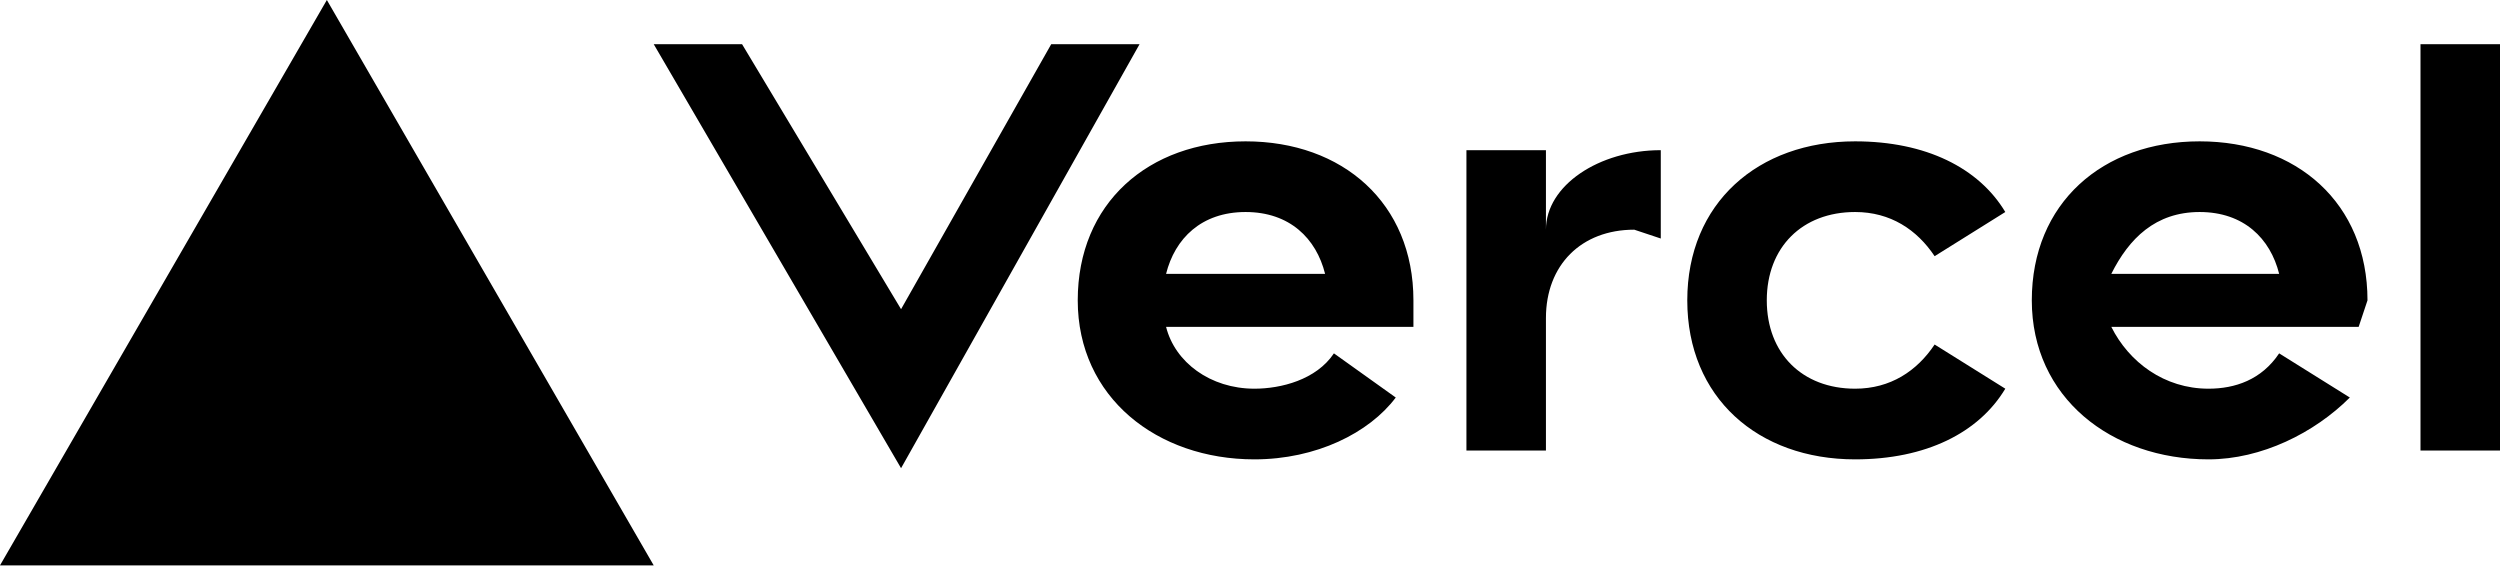
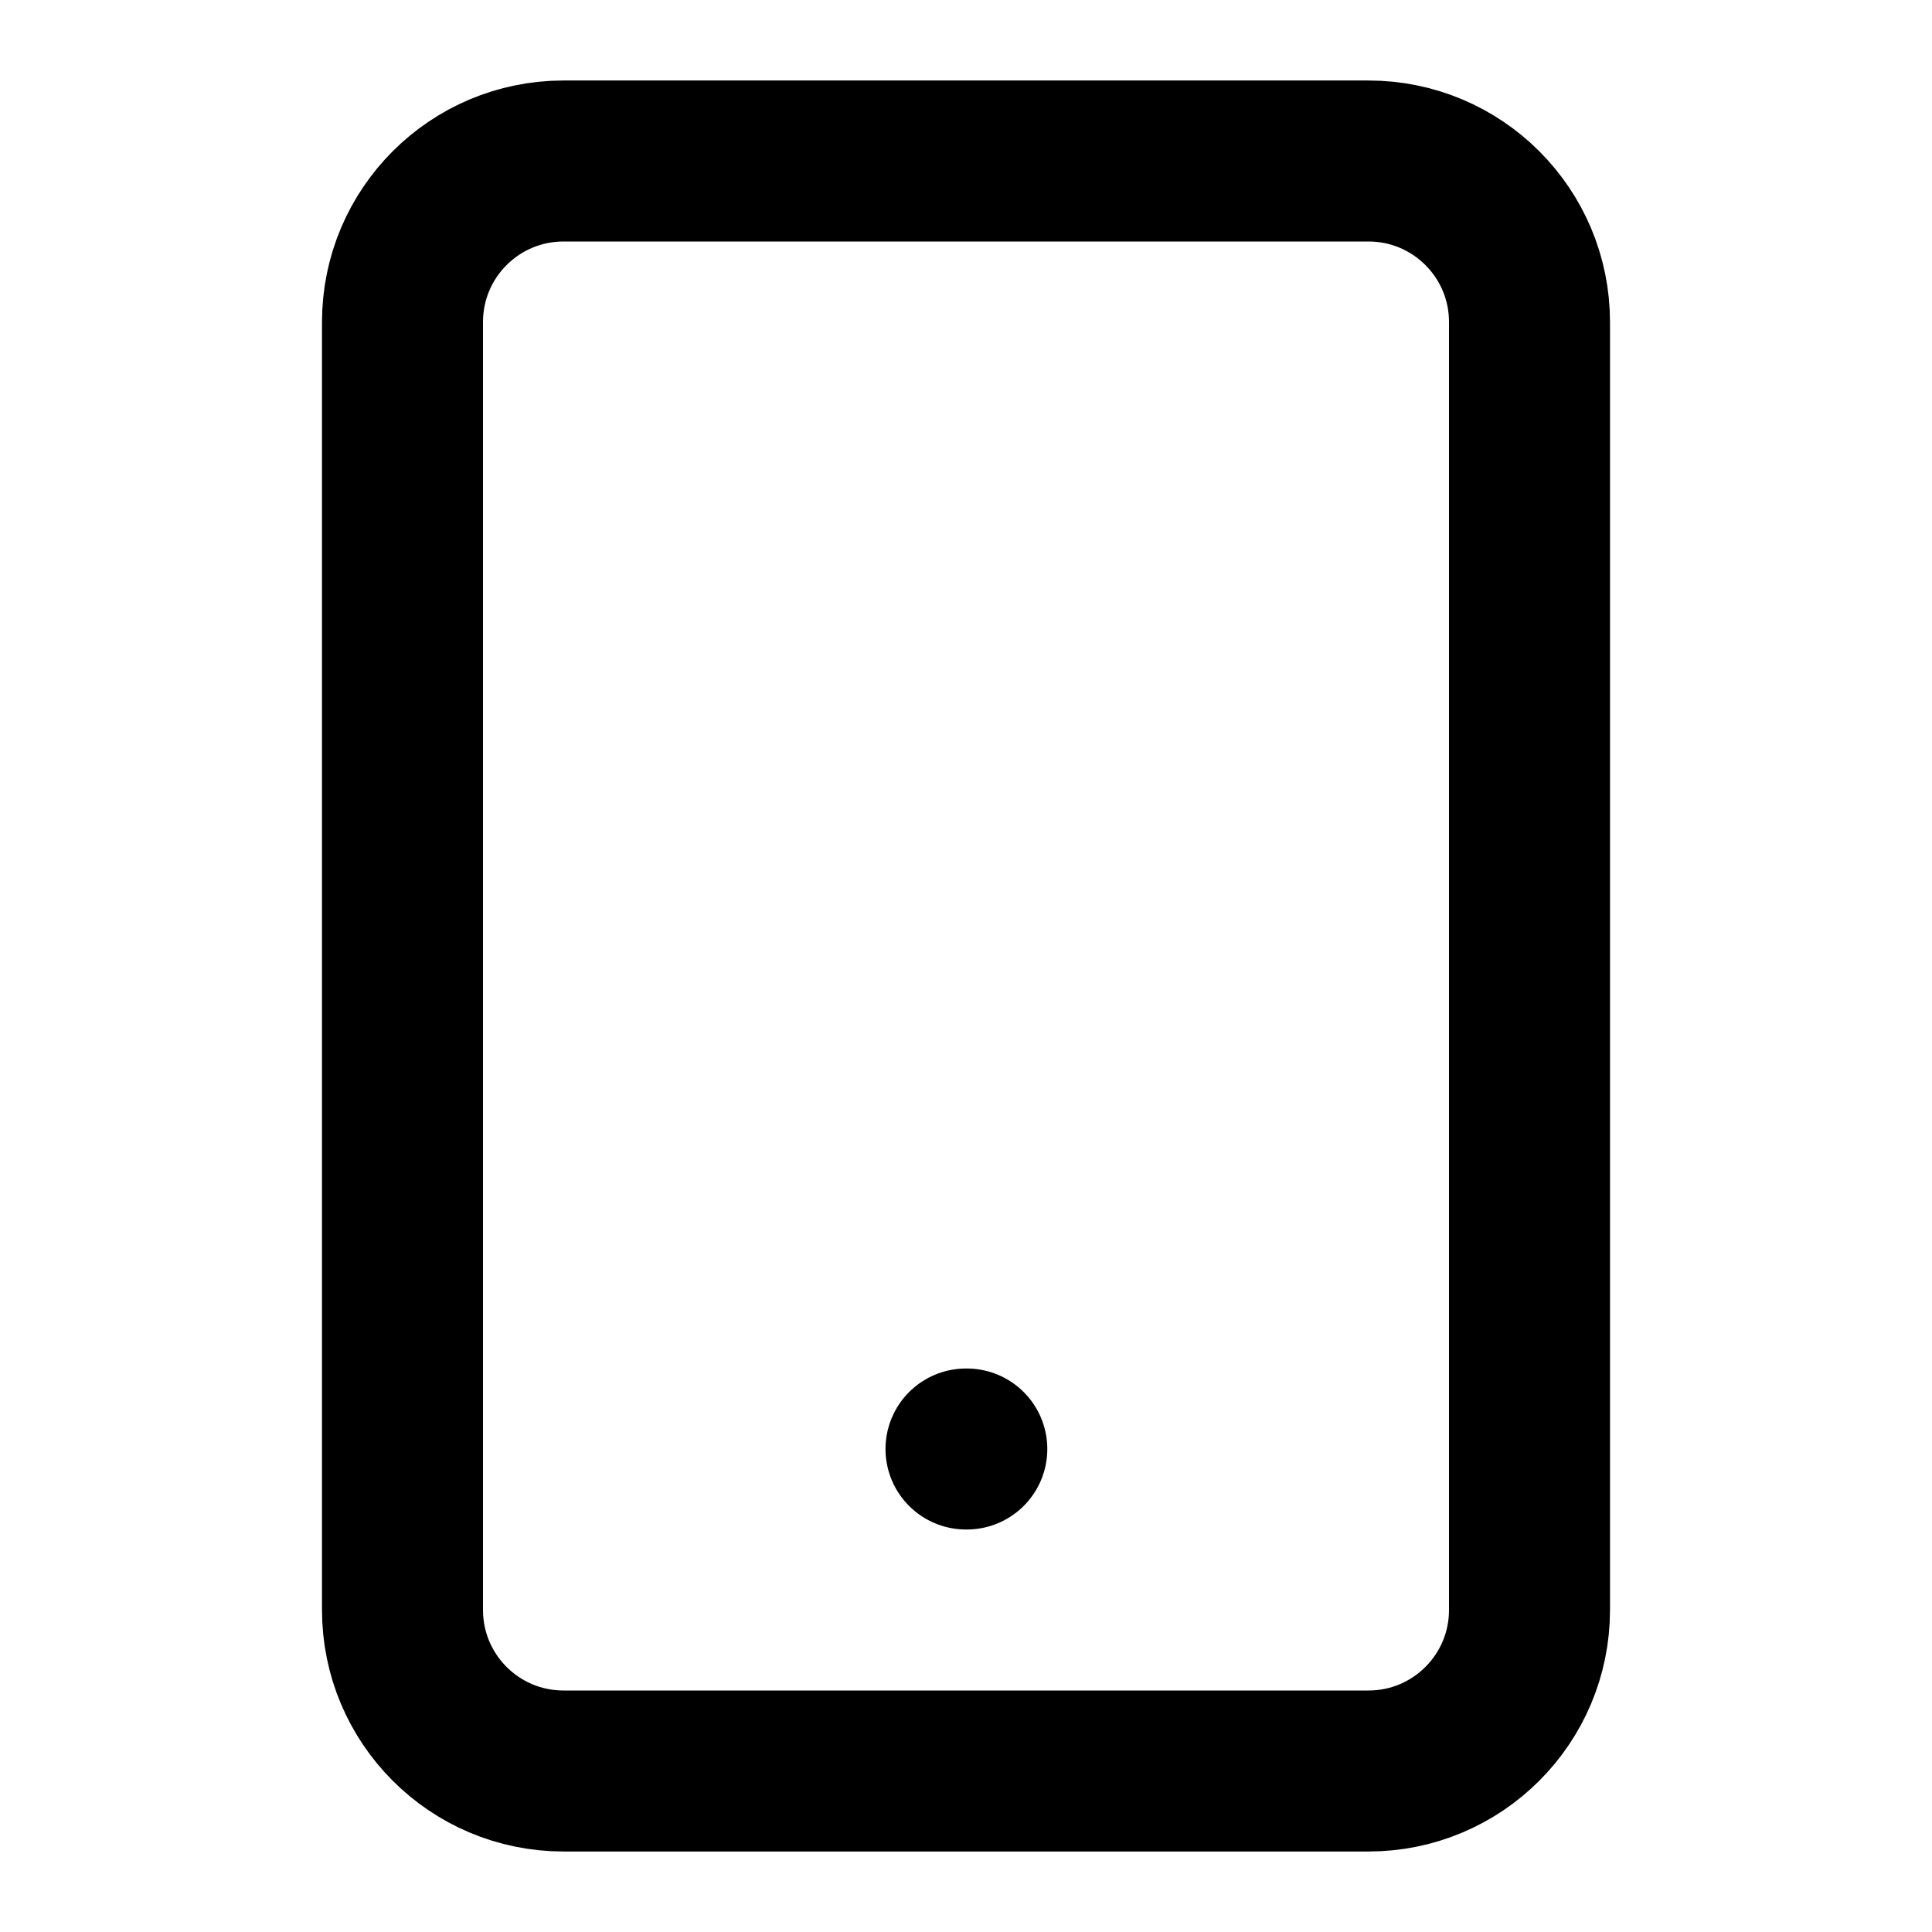
- <svg xmlns="http://www.w3.org/2000/svg" fill="none" viewBox="0 0 283 64">
-   <path fill="black" d="M141 16c-11 0-19 7-19 18s9 18 20 18c7 0 13-3 16-7l-7-5c-2 3-6 4-9 4-5 0-9-3-10-7h28v-3c0-11-8-18-19-18zm-9 15c1-4 4-7 9-7s8 3 9 7h-18zm117-15c-11 0-19 7-19 18s9 18 20 18c6 0 12-3 16-7l-8-5c-2 3-5 4-8 4-5 0-9-3-11-7h28l1-3c0-11-8-18-19-18zm-10 15c2-4 5-7 10-7s8 3 9 7h-19zm-39 3c0 6 4 10 10 10 4 0 7-2 9-5l8 5c-3 5-9 8-17 8-11 0-19-7-19-18s8-18 19-18c8 0 14 3 17 8l-8 5c-2-3-5-5-9-5-6 0-10 4-10 10zm83-29v46h-9V5h9zM37 0l37 64H0L37 0zm92 5-27 48L74 5h10l18 30 17-30h10zm59 12v10l-3-1c-6 0-10 4-10 10v15h-9V17h9v9c0-5 6-9 13-9z" />
+ <svg xmlns="http://www.w3.org/2000/svg" width="24" height="24" viewBox="0 0 24 24" fill="none" stroke="currentColor" stroke-width="2" stroke-linecap="round" stroke-linejoin="round" class="lucide lucide-smartphone">
+   <rect width="14" height="20" x="5" y="2" rx="2" ry="2" />
+   <path d="M12 18h.01" />
</svg>
